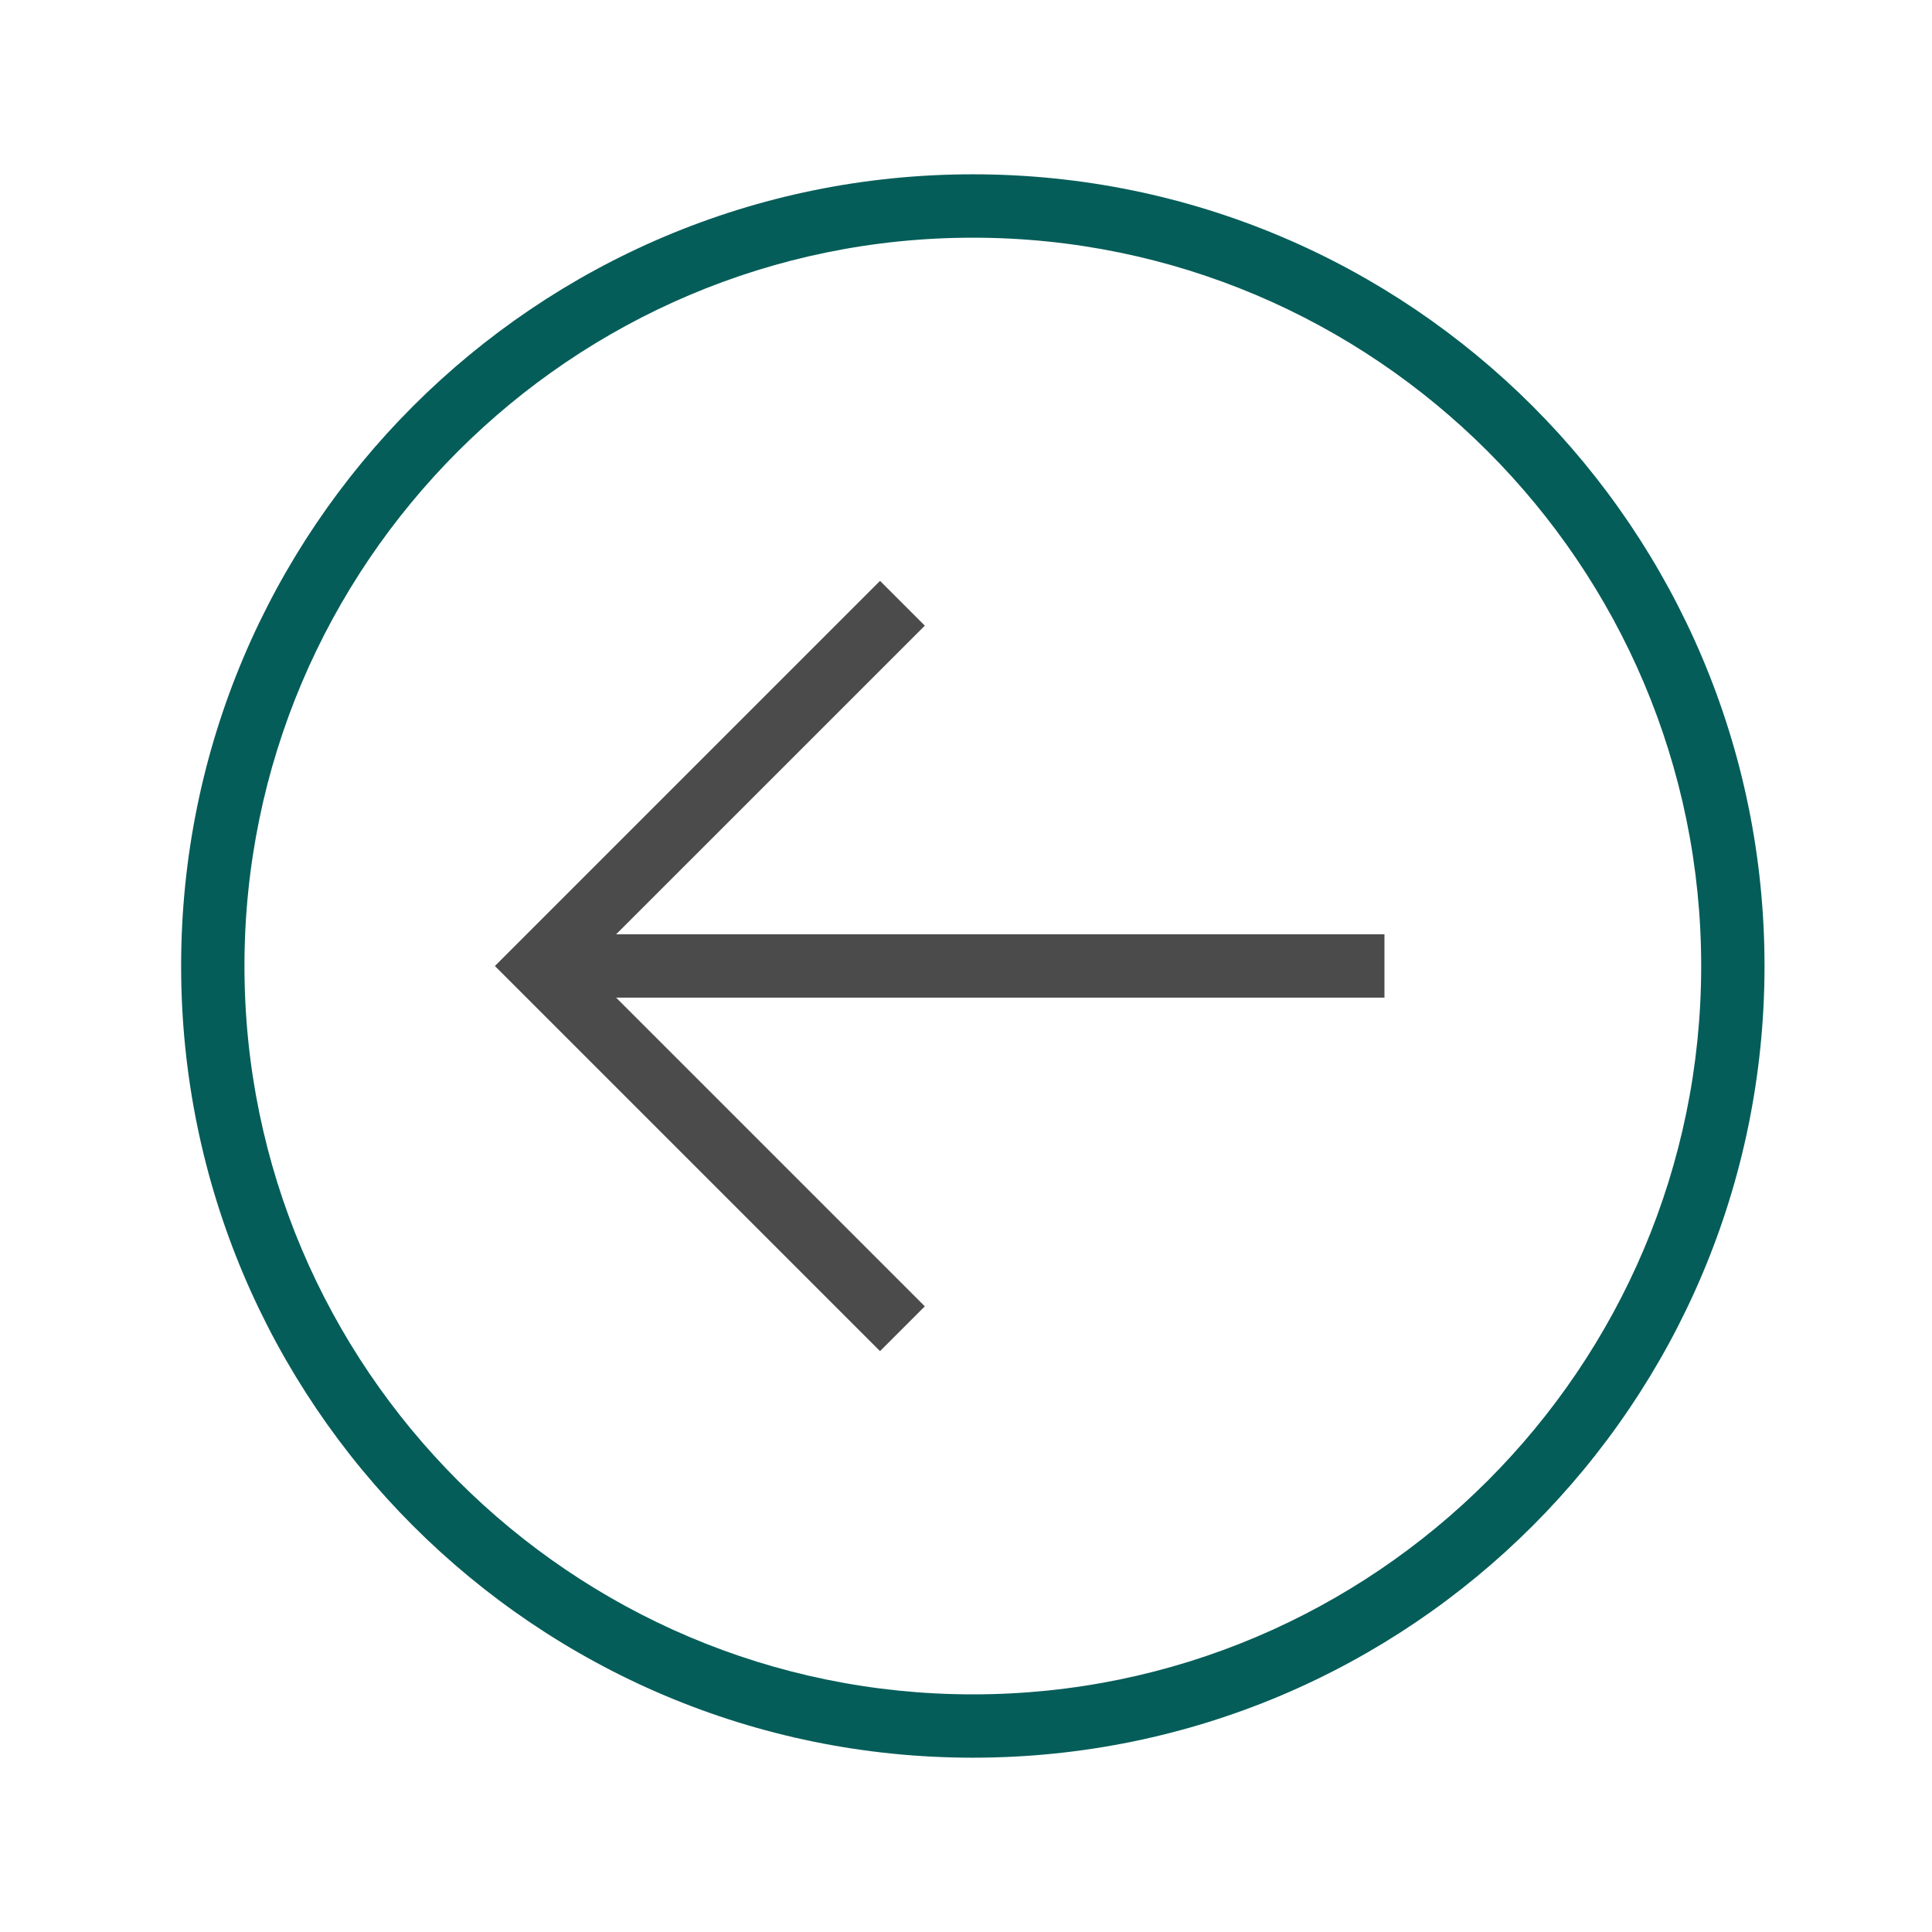
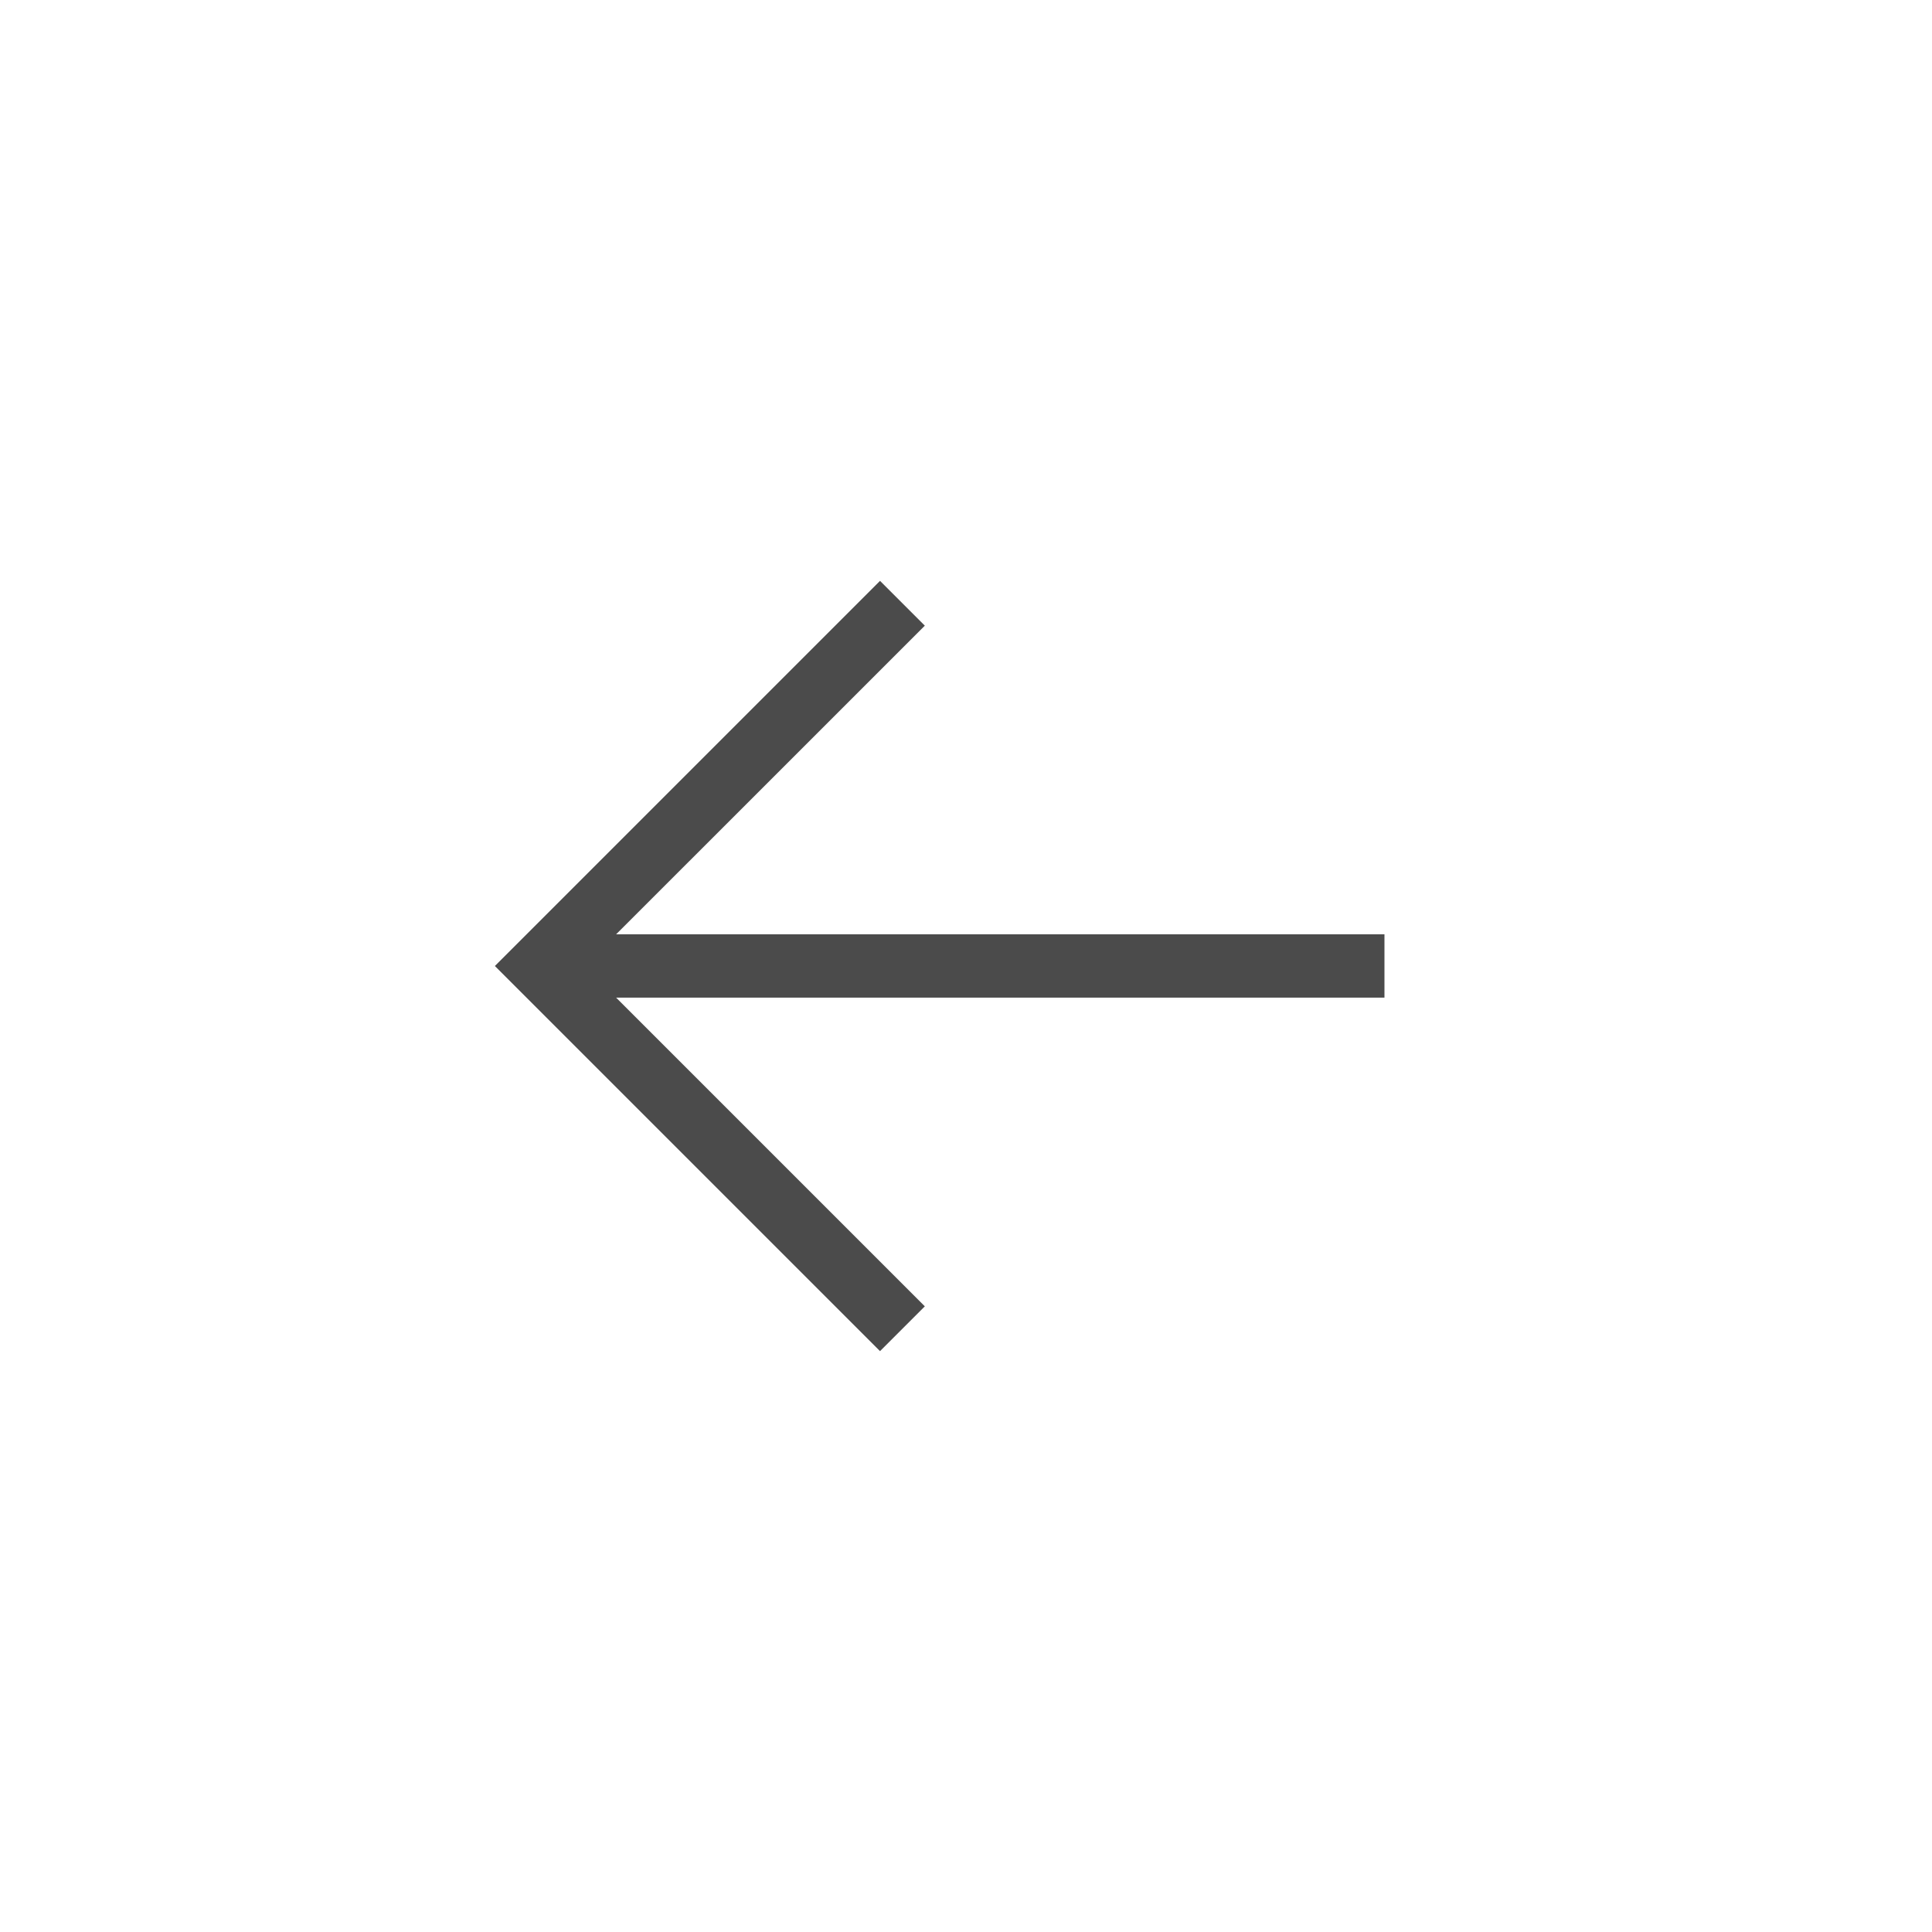
<svg xmlns="http://www.w3.org/2000/svg" width="256px" height="256px" viewBox="-3 0 32 32" version="1.1" fill="#000000">
  <g id="SVGRepo_bgCarrier" stroke-width="0" />
  <g id="SVGRepo_tracerCarrier" stroke-linecap="round" stroke-linejoin="round" />
  <g id="SVGRepo_iconCarrier">
    <g id="icomoon-ignore" />
-     <path d="M13.114 2.887c-7.243 0-13.114 5.871-13.114 13.113s5.871 13.113 13.114 13.113c7.242 0 13.112-5.871 13.112-13.113s-5.87-13.113-13.112-13.113zM13.114 28.064c-6.653 0-12.065-5.412-12.065-12.064s5.412-12.063 12.065-12.063c6.652 0 12.063 5.412 12.063 12.063s-5.411 12.064-12.063 12.064z" fill="#055d59" />
    <path d="M12.318 10.363l-0.742-0.742-6.379 6.379 6.379 6.379 0.742-0.742-5.113-5.113h12.726v-1.049h-12.726z" style="fill: rgb(75, 75, 75);" />
  </g>
</svg>
